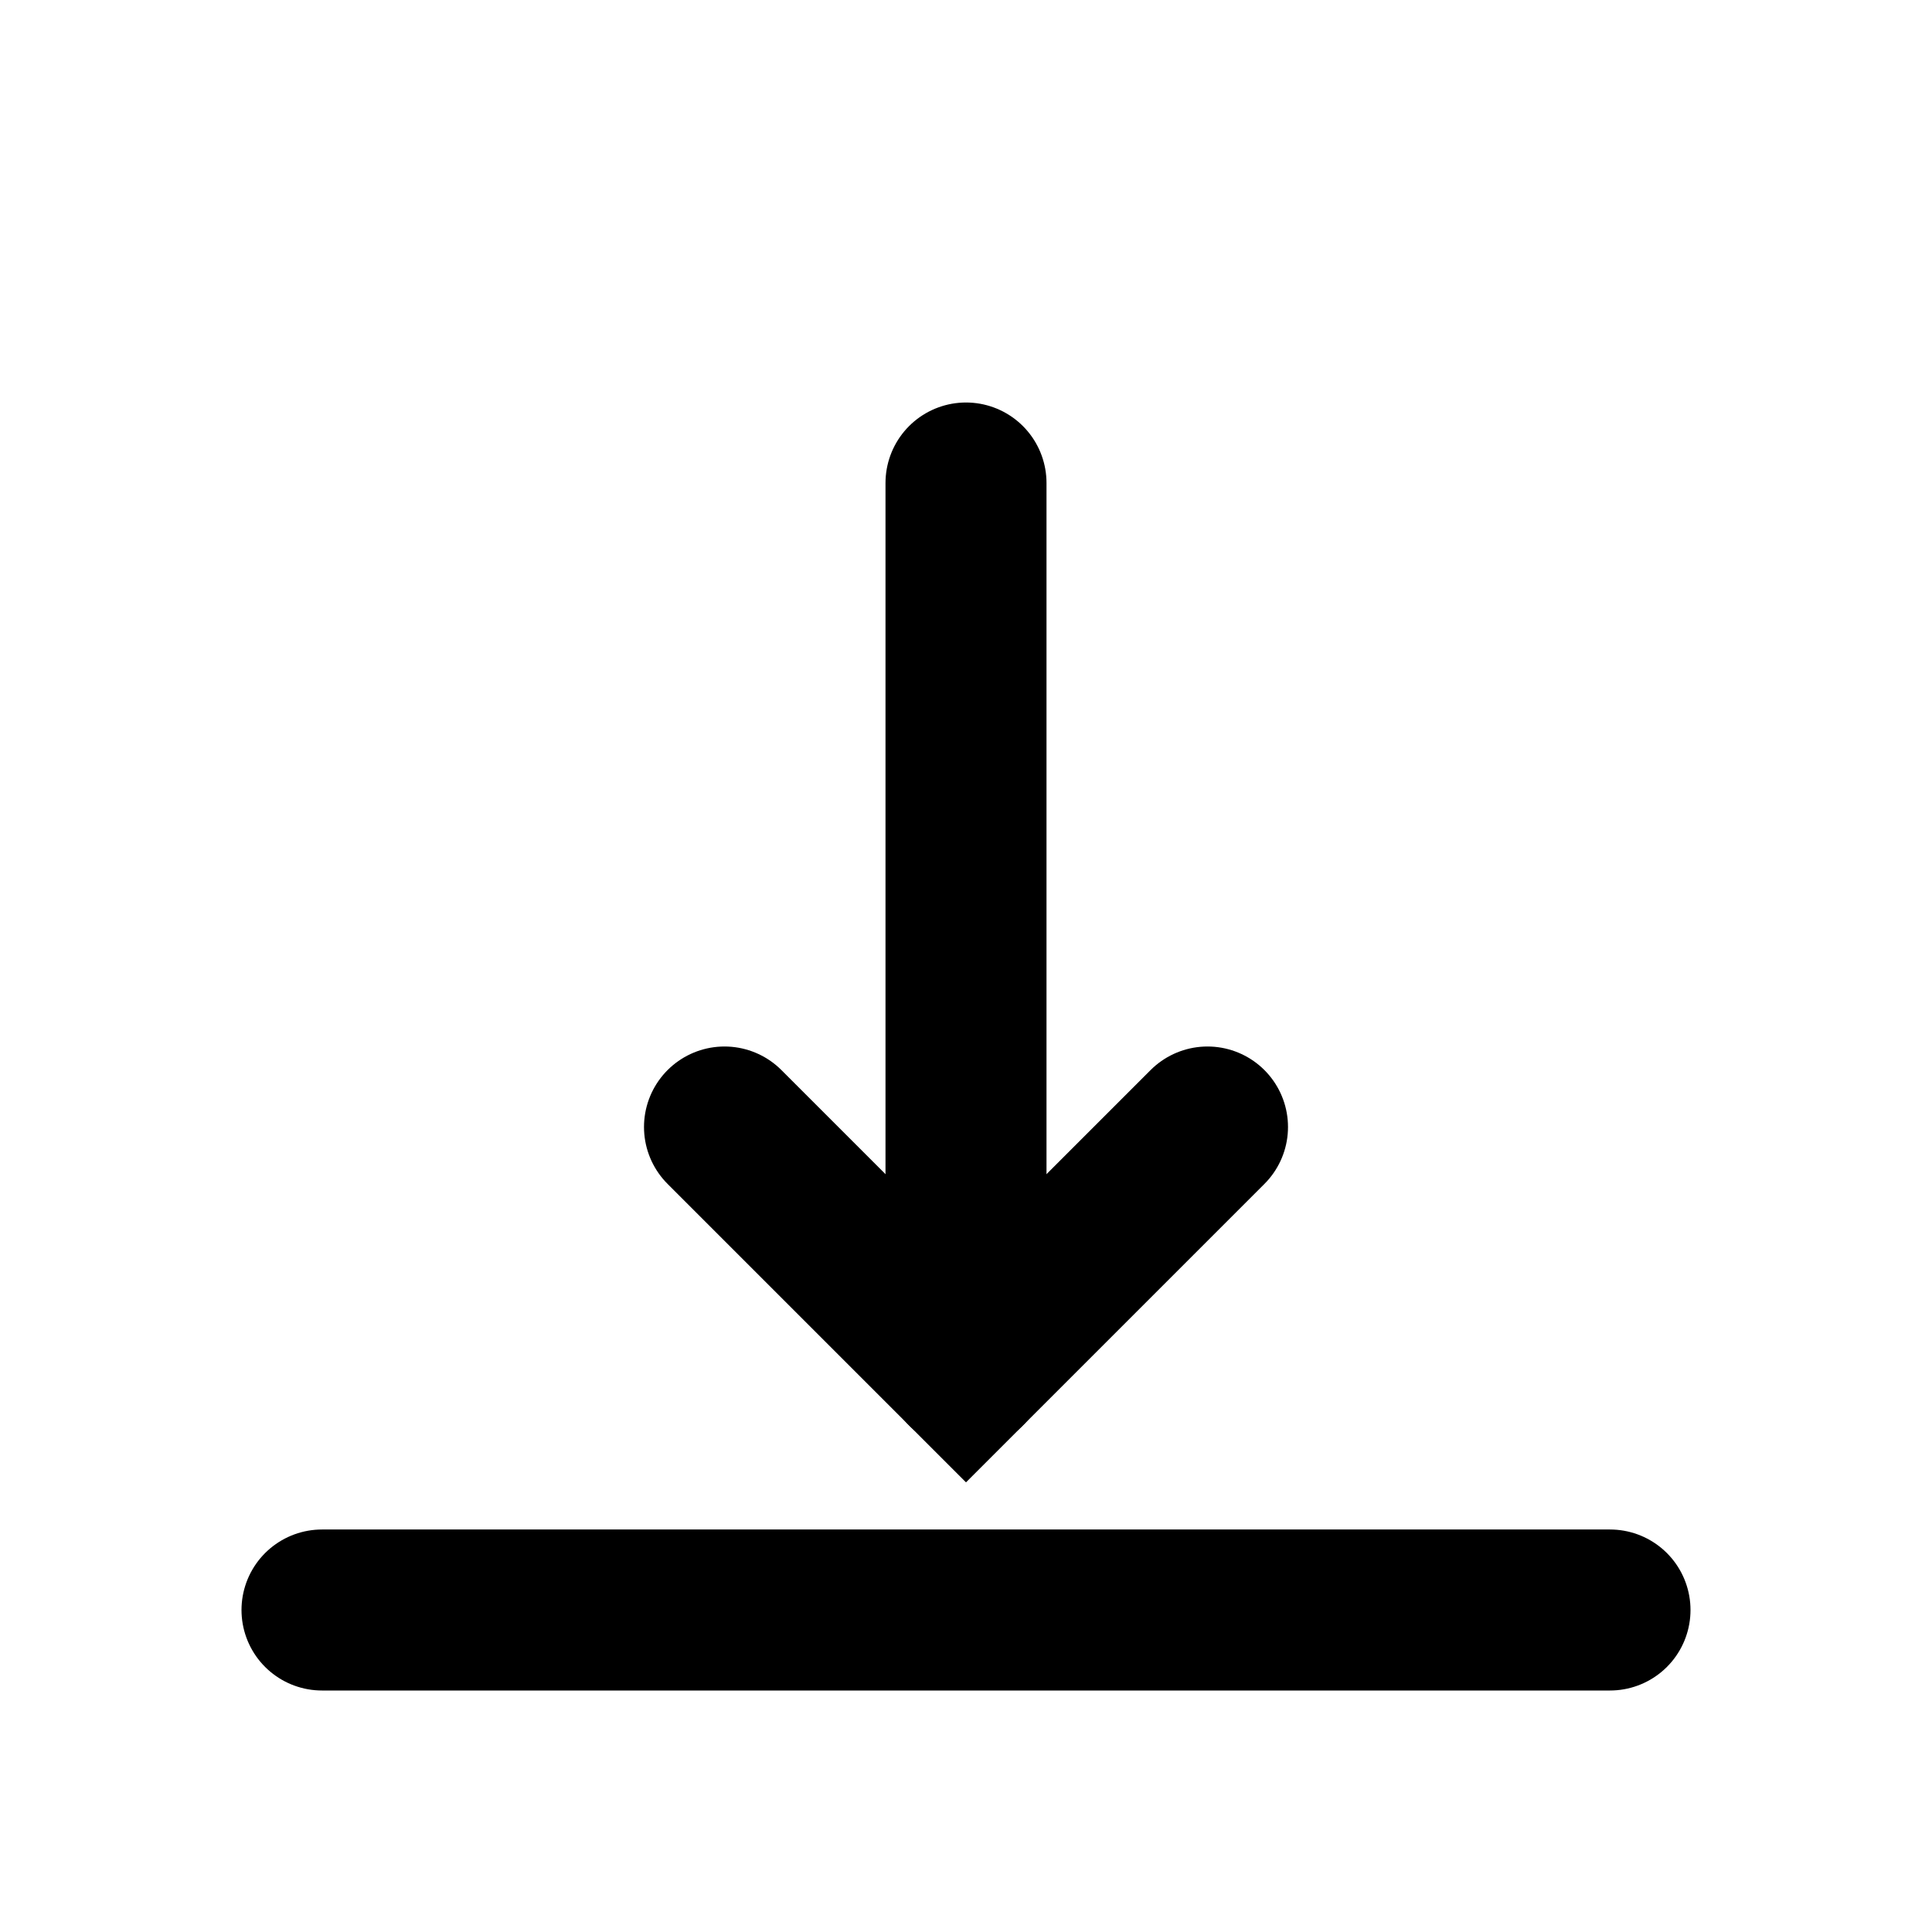
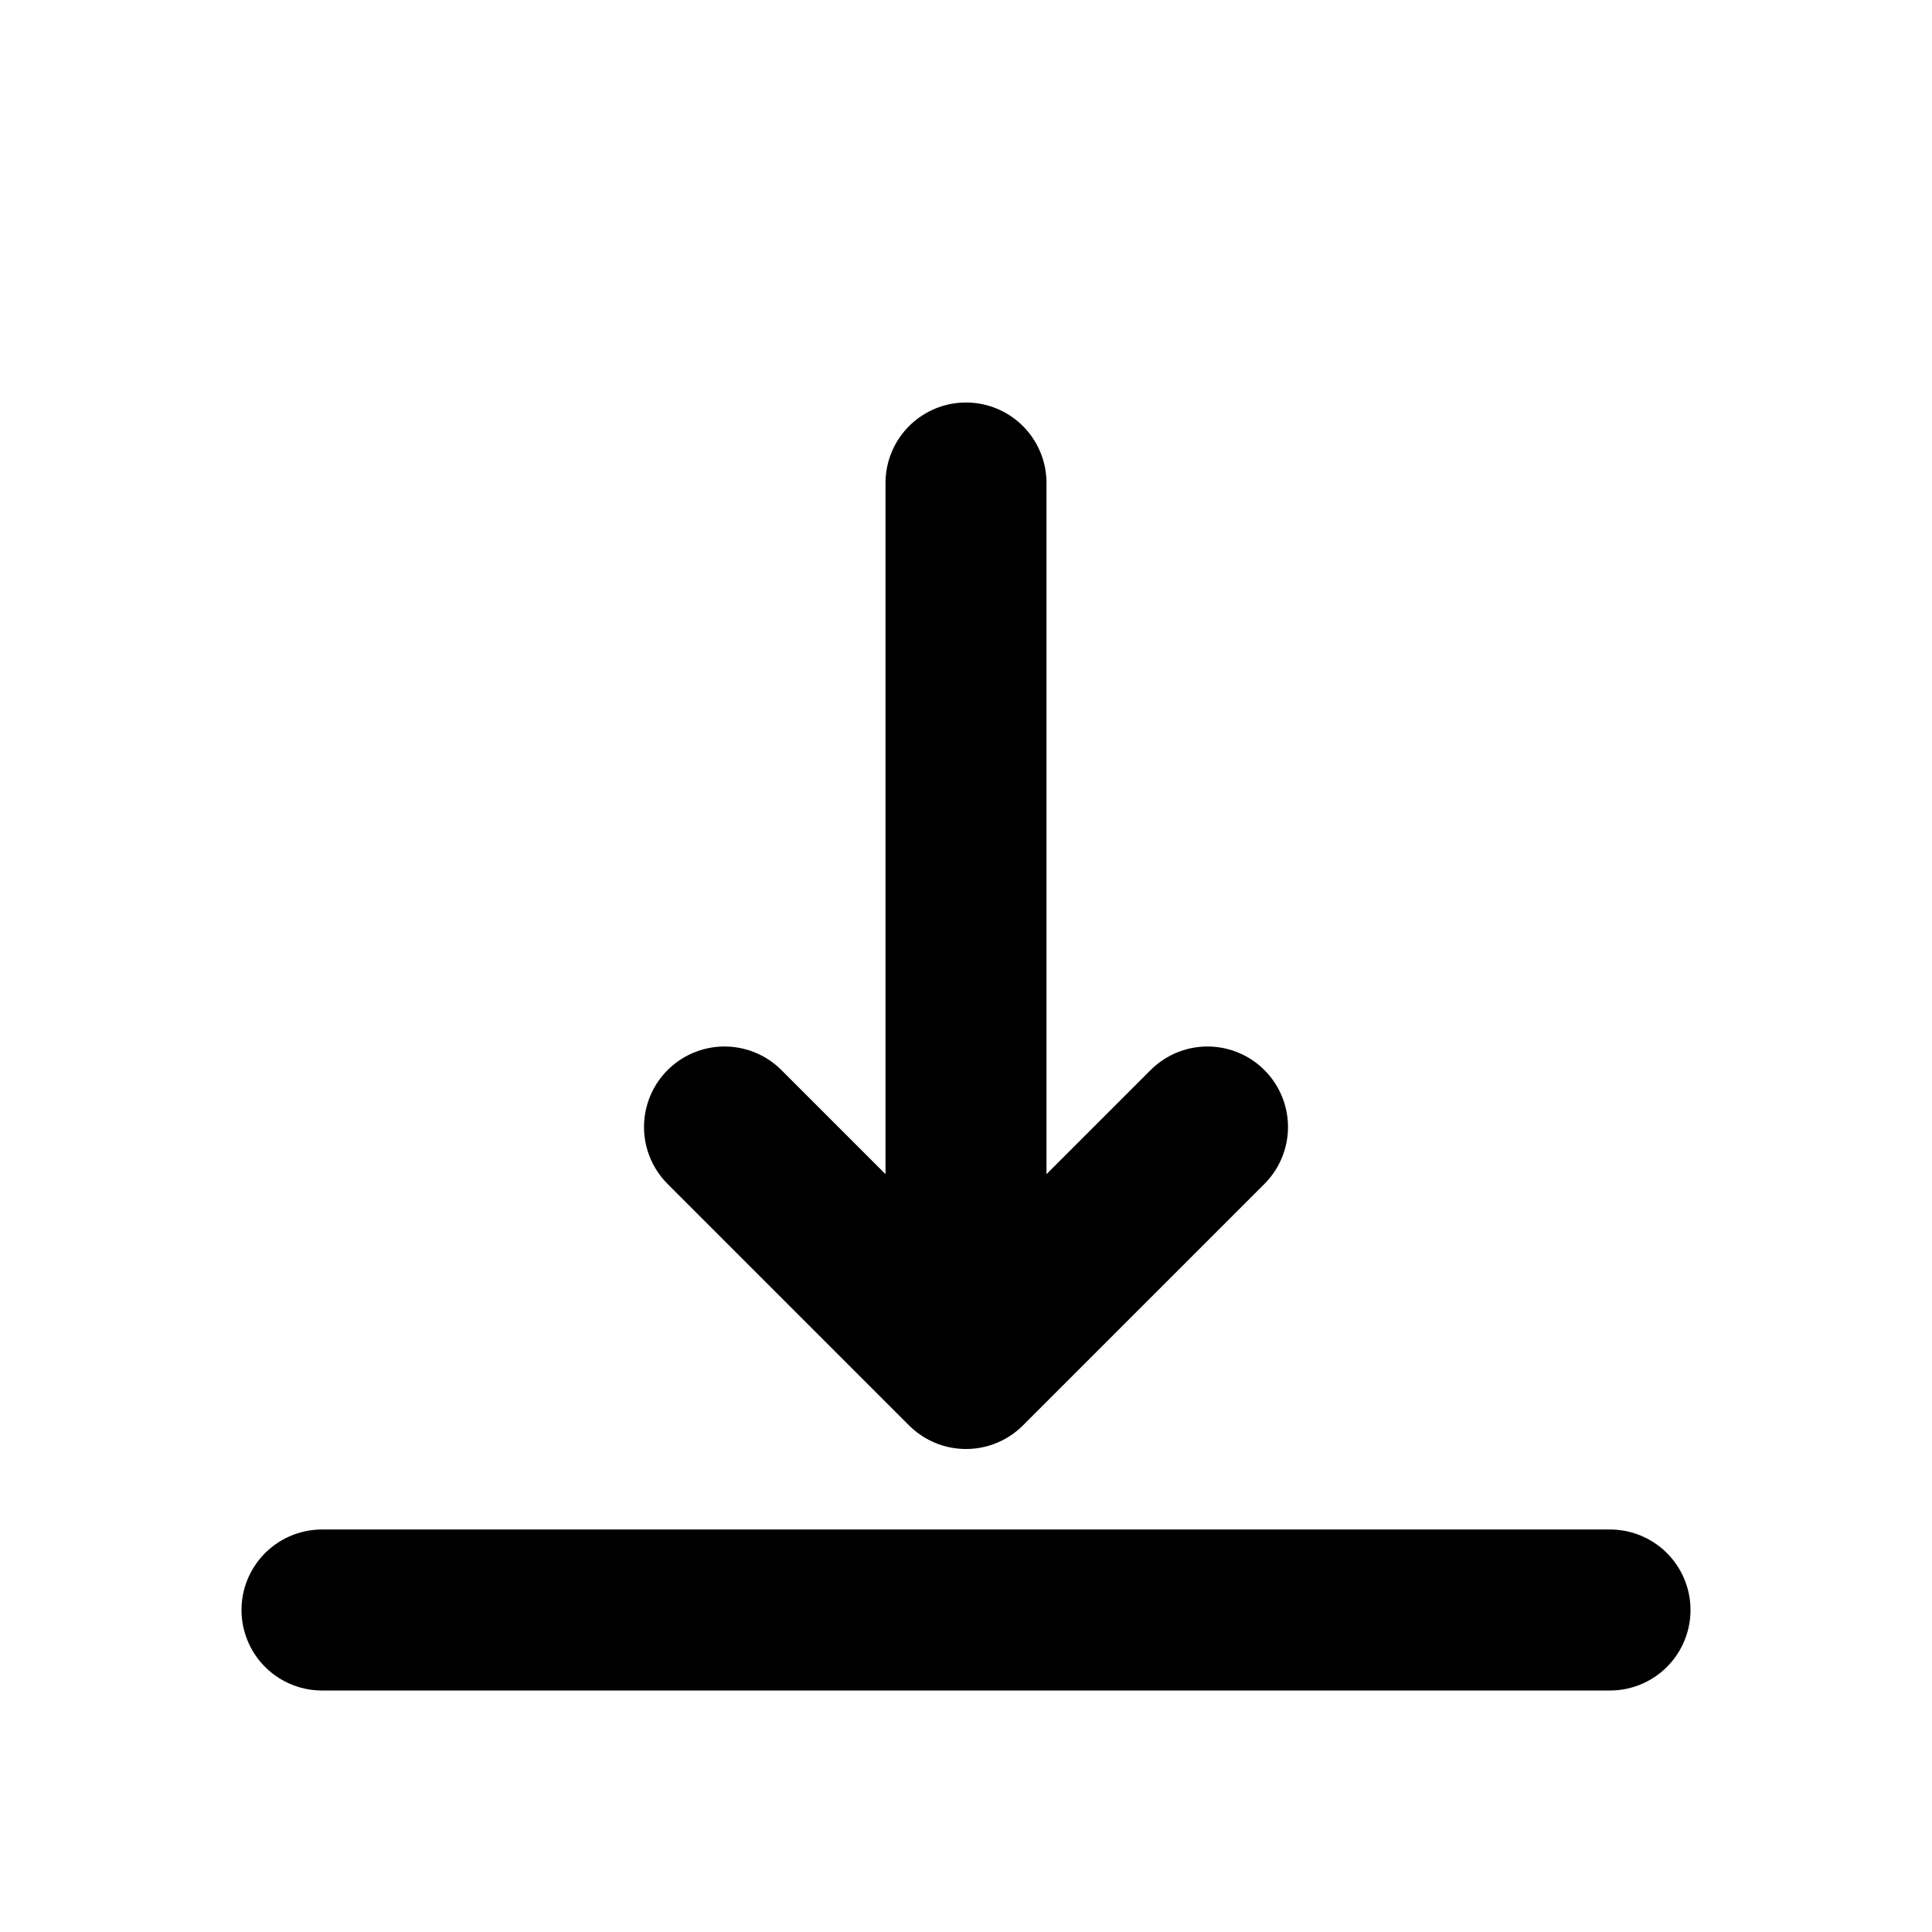
- <svg xmlns="http://www.w3.org/2000/svg" fill="none" stroke="currentColor" viewBox="0 0 24 24">
-   <g stroke-linecap="round" stroke-width="2">
-     <path d="M20 20H4" />
-     <path d="M12 17V6" />
-     <path d="M15 14l-3 3-3-3" />
-   </g>
+ <svg xmlns="http://www.w3.org/2000/svg" width="24" height="24" fill="none" viewBox="0 0 24 24">
+   <path stroke="currentColor" stroke-linecap="round" stroke-linejoin="round" stroke-width="2" d="M20 20H4m8-3V6m0 11l3-3m-3 3l-3-3" />
</svg>
